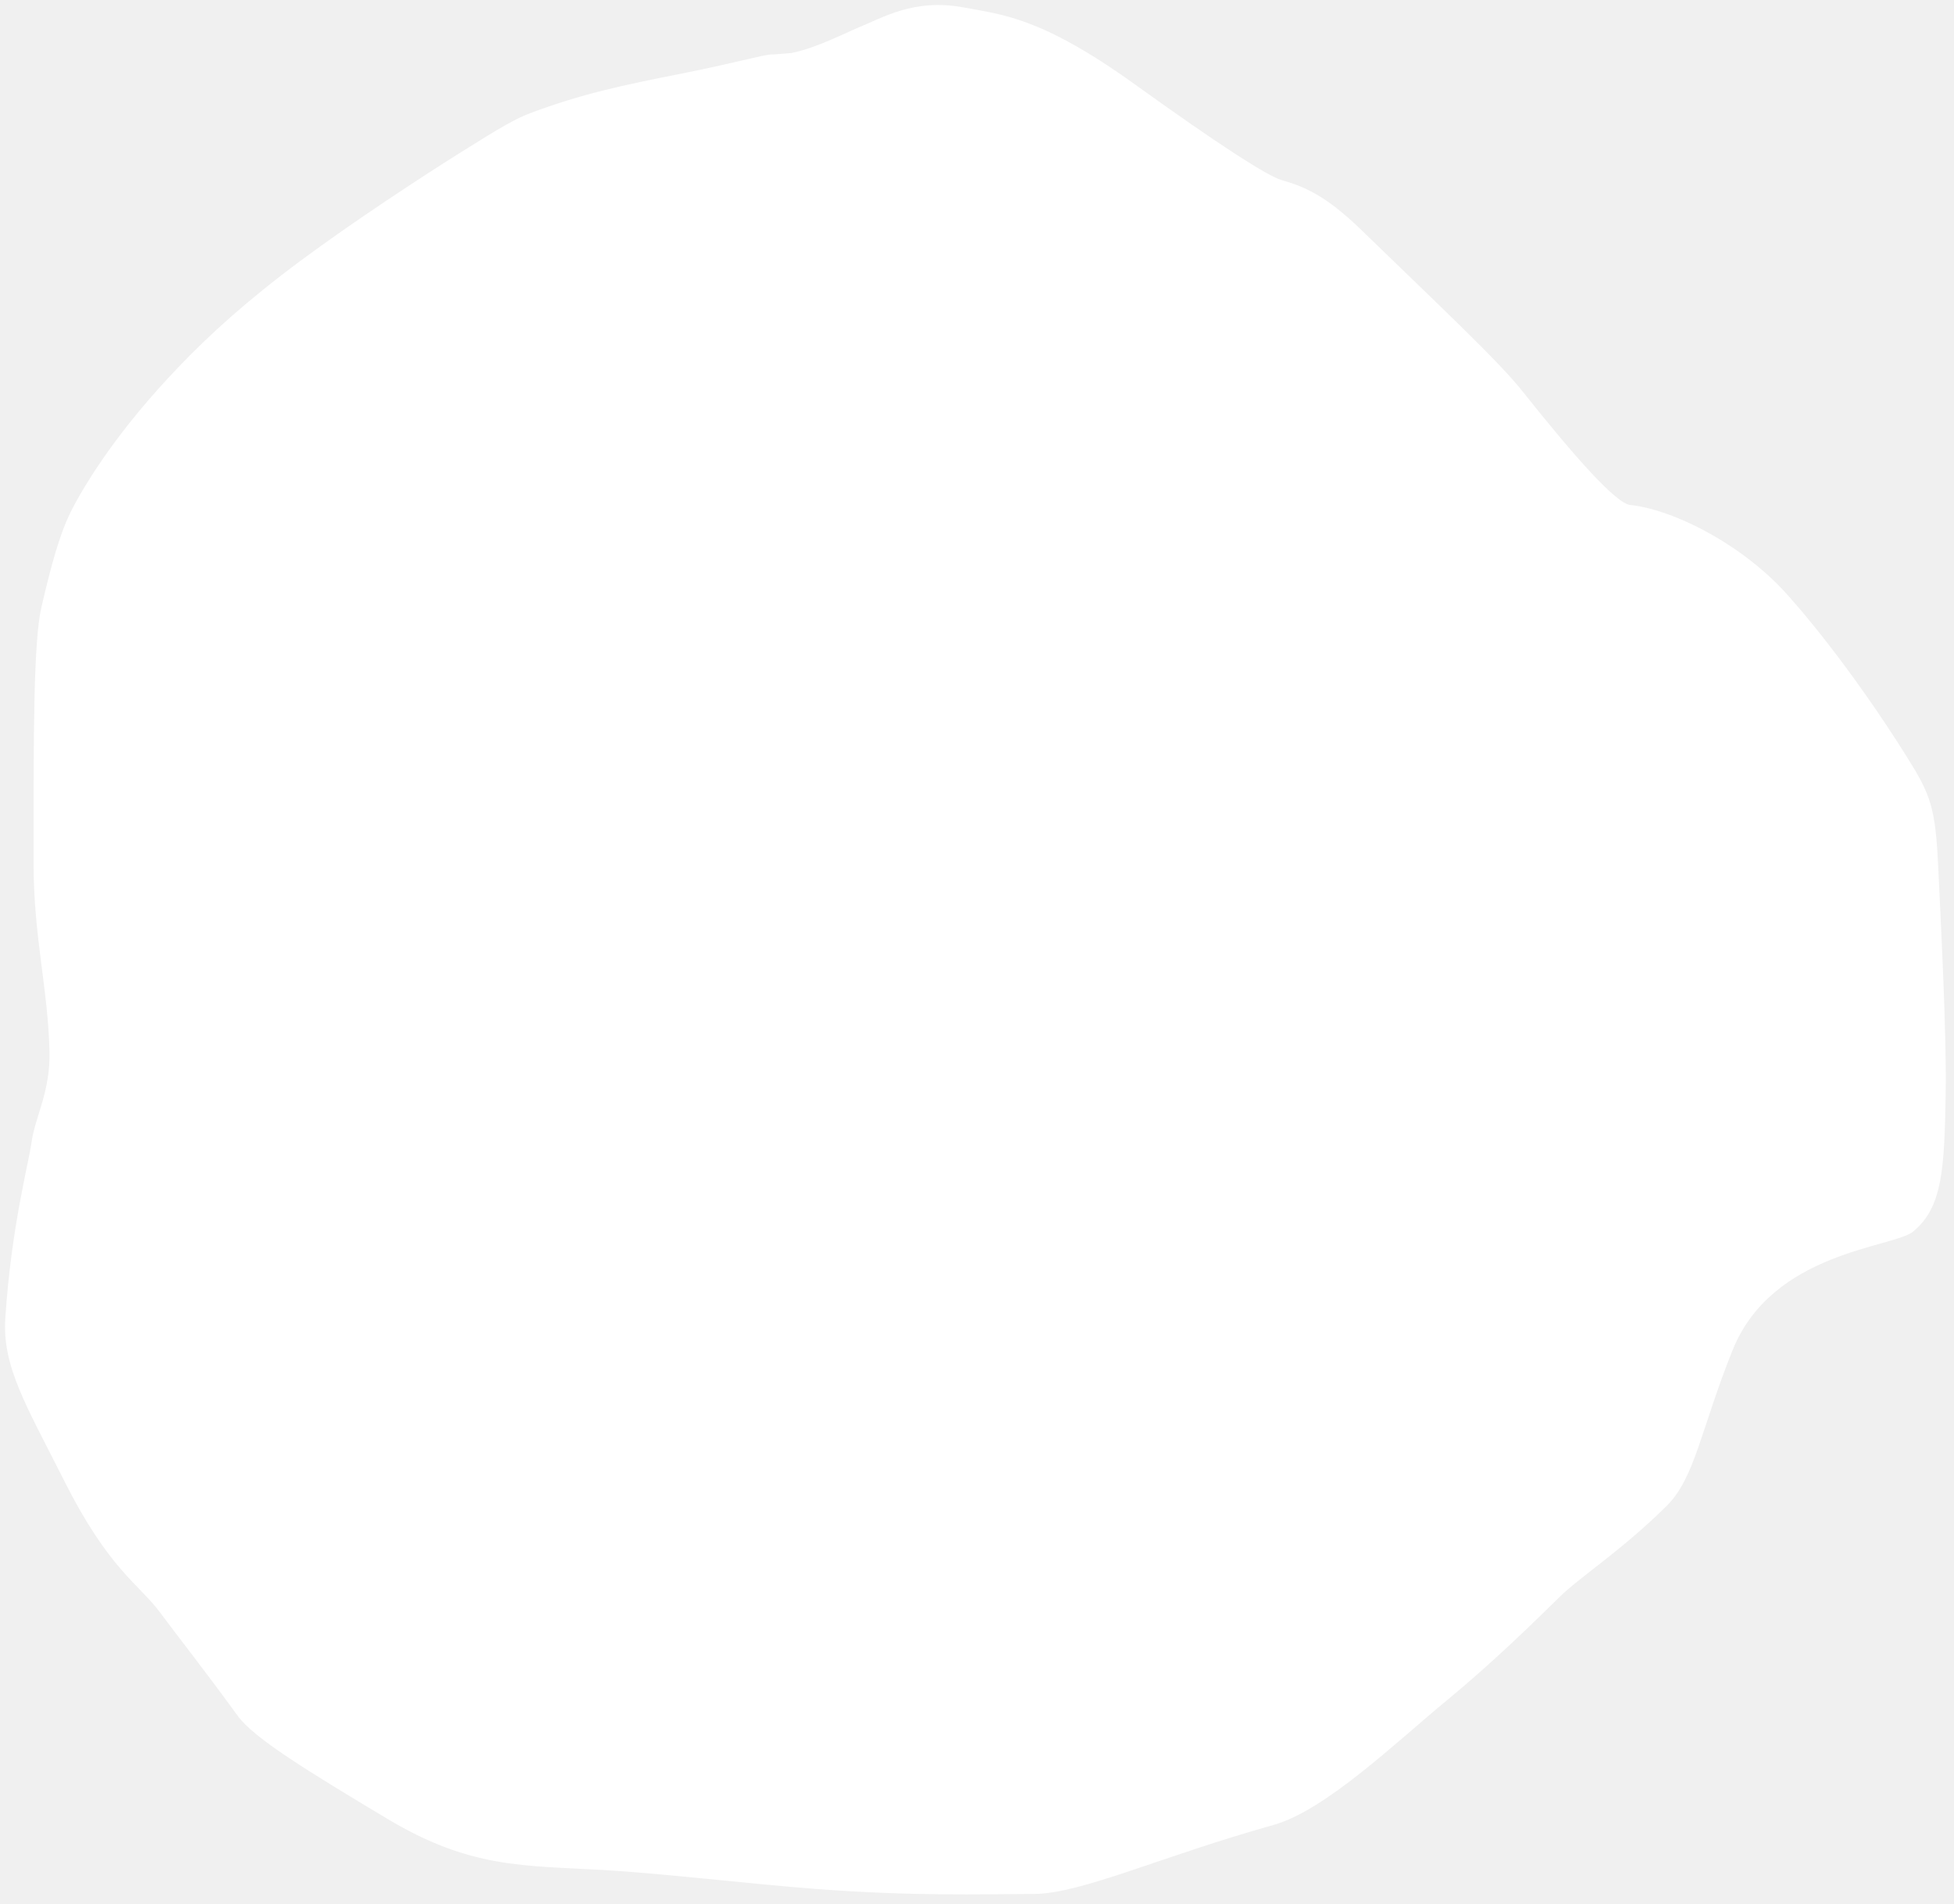
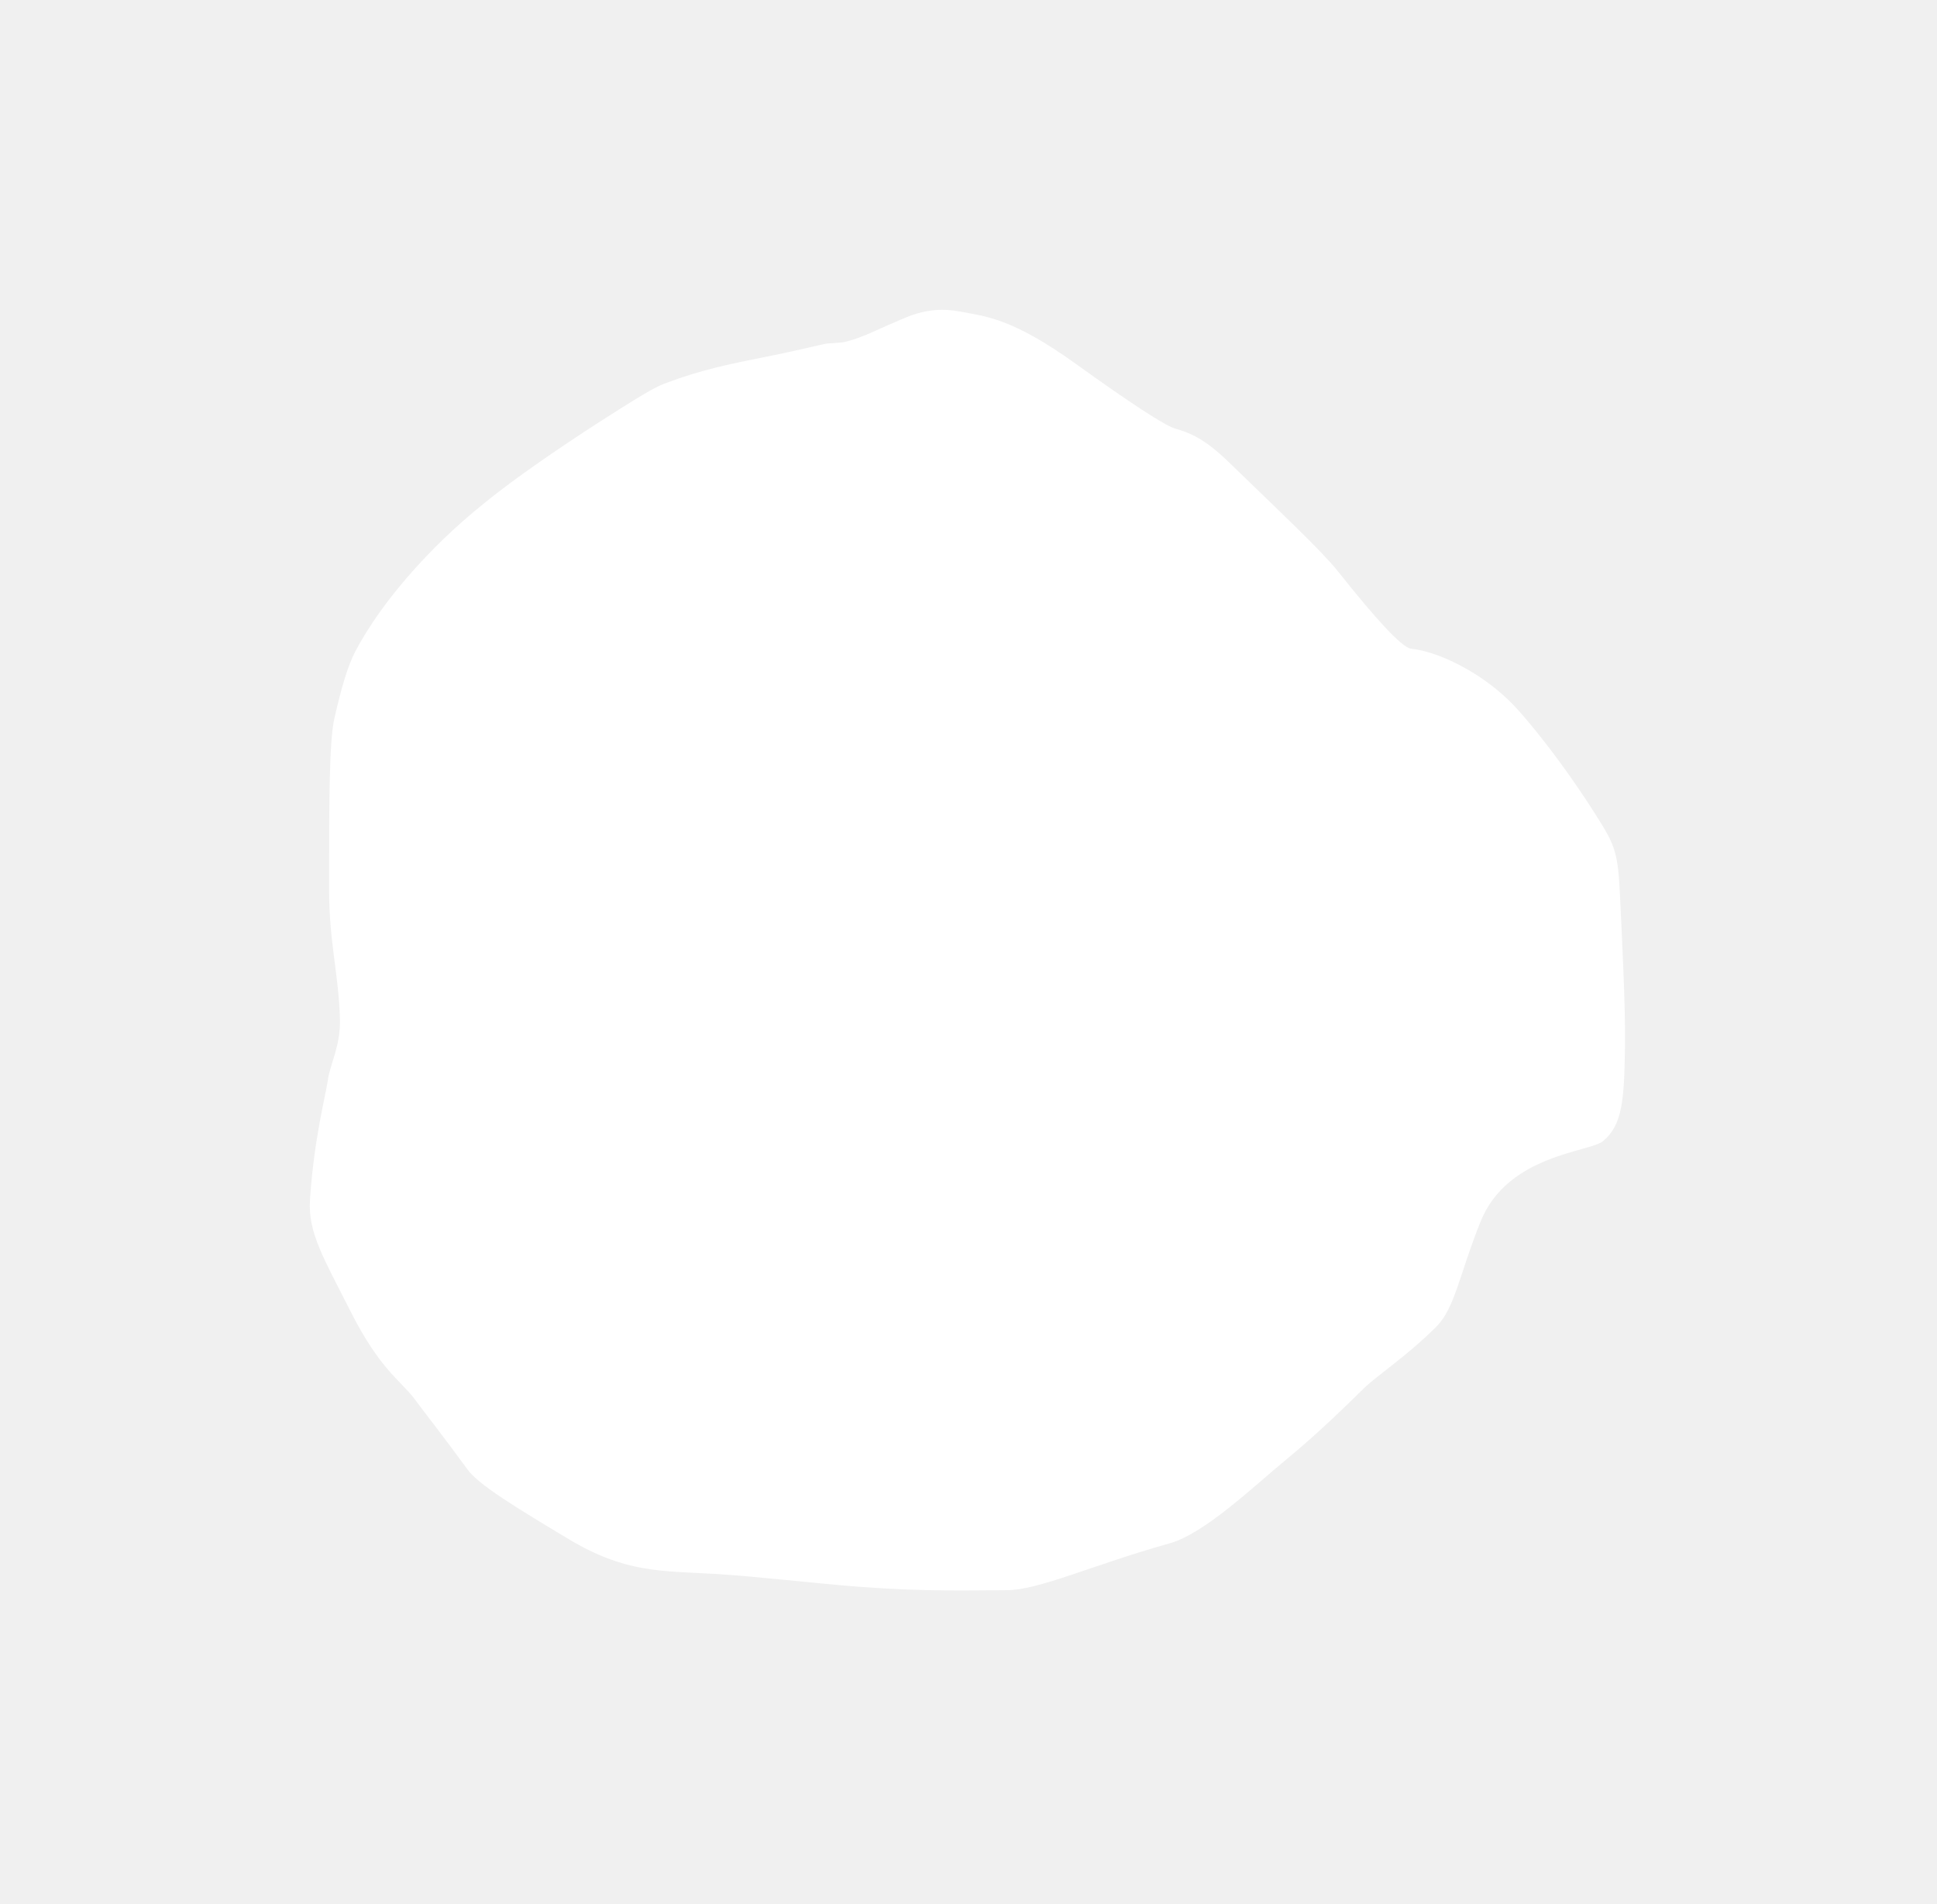
- <svg xmlns="http://www.w3.org/2000/svg" width="389" height="379" viewBox="0 0 389 379" fill="white">
+ <svg xmlns="http://www.w3.org/2000/svg" width="569" height="559" viewBox="-90 -90 569 559" fill="white">
  <path d="M135.899 14.607C145.374 12.73 152.008 10.922 153.348 10.855C154.449 10.855 156.506 10.615 157.58 10.554C161.869 9.673 165.978 7.664 170.738 5.547C175.661 3.581 181.908 -0.392 191.904 1.492C199.466 2.917 207.224 3.34 226.057 16.888C242.136 28.456 252.198 35.004 255.192 35.871C259.496 37.117 263.748 38.741 270.97 45.743C287.021 61.308 298.301 71.872 302.988 77.766C313.806 91.365 321.774 100.252 324.554 100.533C332.366 101.321 345.448 107.479 354.755 117.235C357.671 120.292 368.219 132.489 379.583 150.621C384.366 158.252 385.312 160.637 385.879 172.996C386.399 184.326 387.529 205.334 387.342 217.543C387.106 233.064 386.636 240.353 380.9 245.15C376.968 248.44 352.845 249.04 344.906 268.822C338.632 284.454 337.434 294.17 331.871 299.712C323.025 308.525 314.562 313.891 310.425 317.967C305.792 322.532 297.106 331.041 288.123 338.428C278.22 346.57 263.926 360.406 253.519 363.309C231.317 369.5 215.25 376.998 205.885 377.038C195.174 377.084 181.703 377.511 162.341 376.04C149.708 375.08 131.765 372.943 120.31 372.284C104.109 371.353 93.638 371.993 77.047 362.043C61.124 352.493 50.567 346.06 47.285 341.531C40.894 332.711 34.957 325.2 31.92 321.078C27.683 315.327 21.764 312.608 12.811 294.835C5.227 279.782 0.418 272.088 1.057 262.4C2.259 244.183 5.677 231.776 6.305 227.24C6.967 222.463 10.046 217.234 9.856 209.397C9.541 196.414 6.68 186.725 6.68 171.606L6.68 169.842C6.679 145.951 6.678 127.742 8.225 120.994C10.138 112.654 11.976 105.85 14.476 101.128C17.569 95.285 23.811 85.333 35.465 73.149C41.712 66.616 49.106 59.89 59.713 52.005C70.32 44.121 83.734 35.344 91.871 30.241C100.008 25.137 102.722 23.594 105.65 22.496C115.881 18.661 123.856 16.993 135.899 14.607Z" stroke="none" />
</svg>
